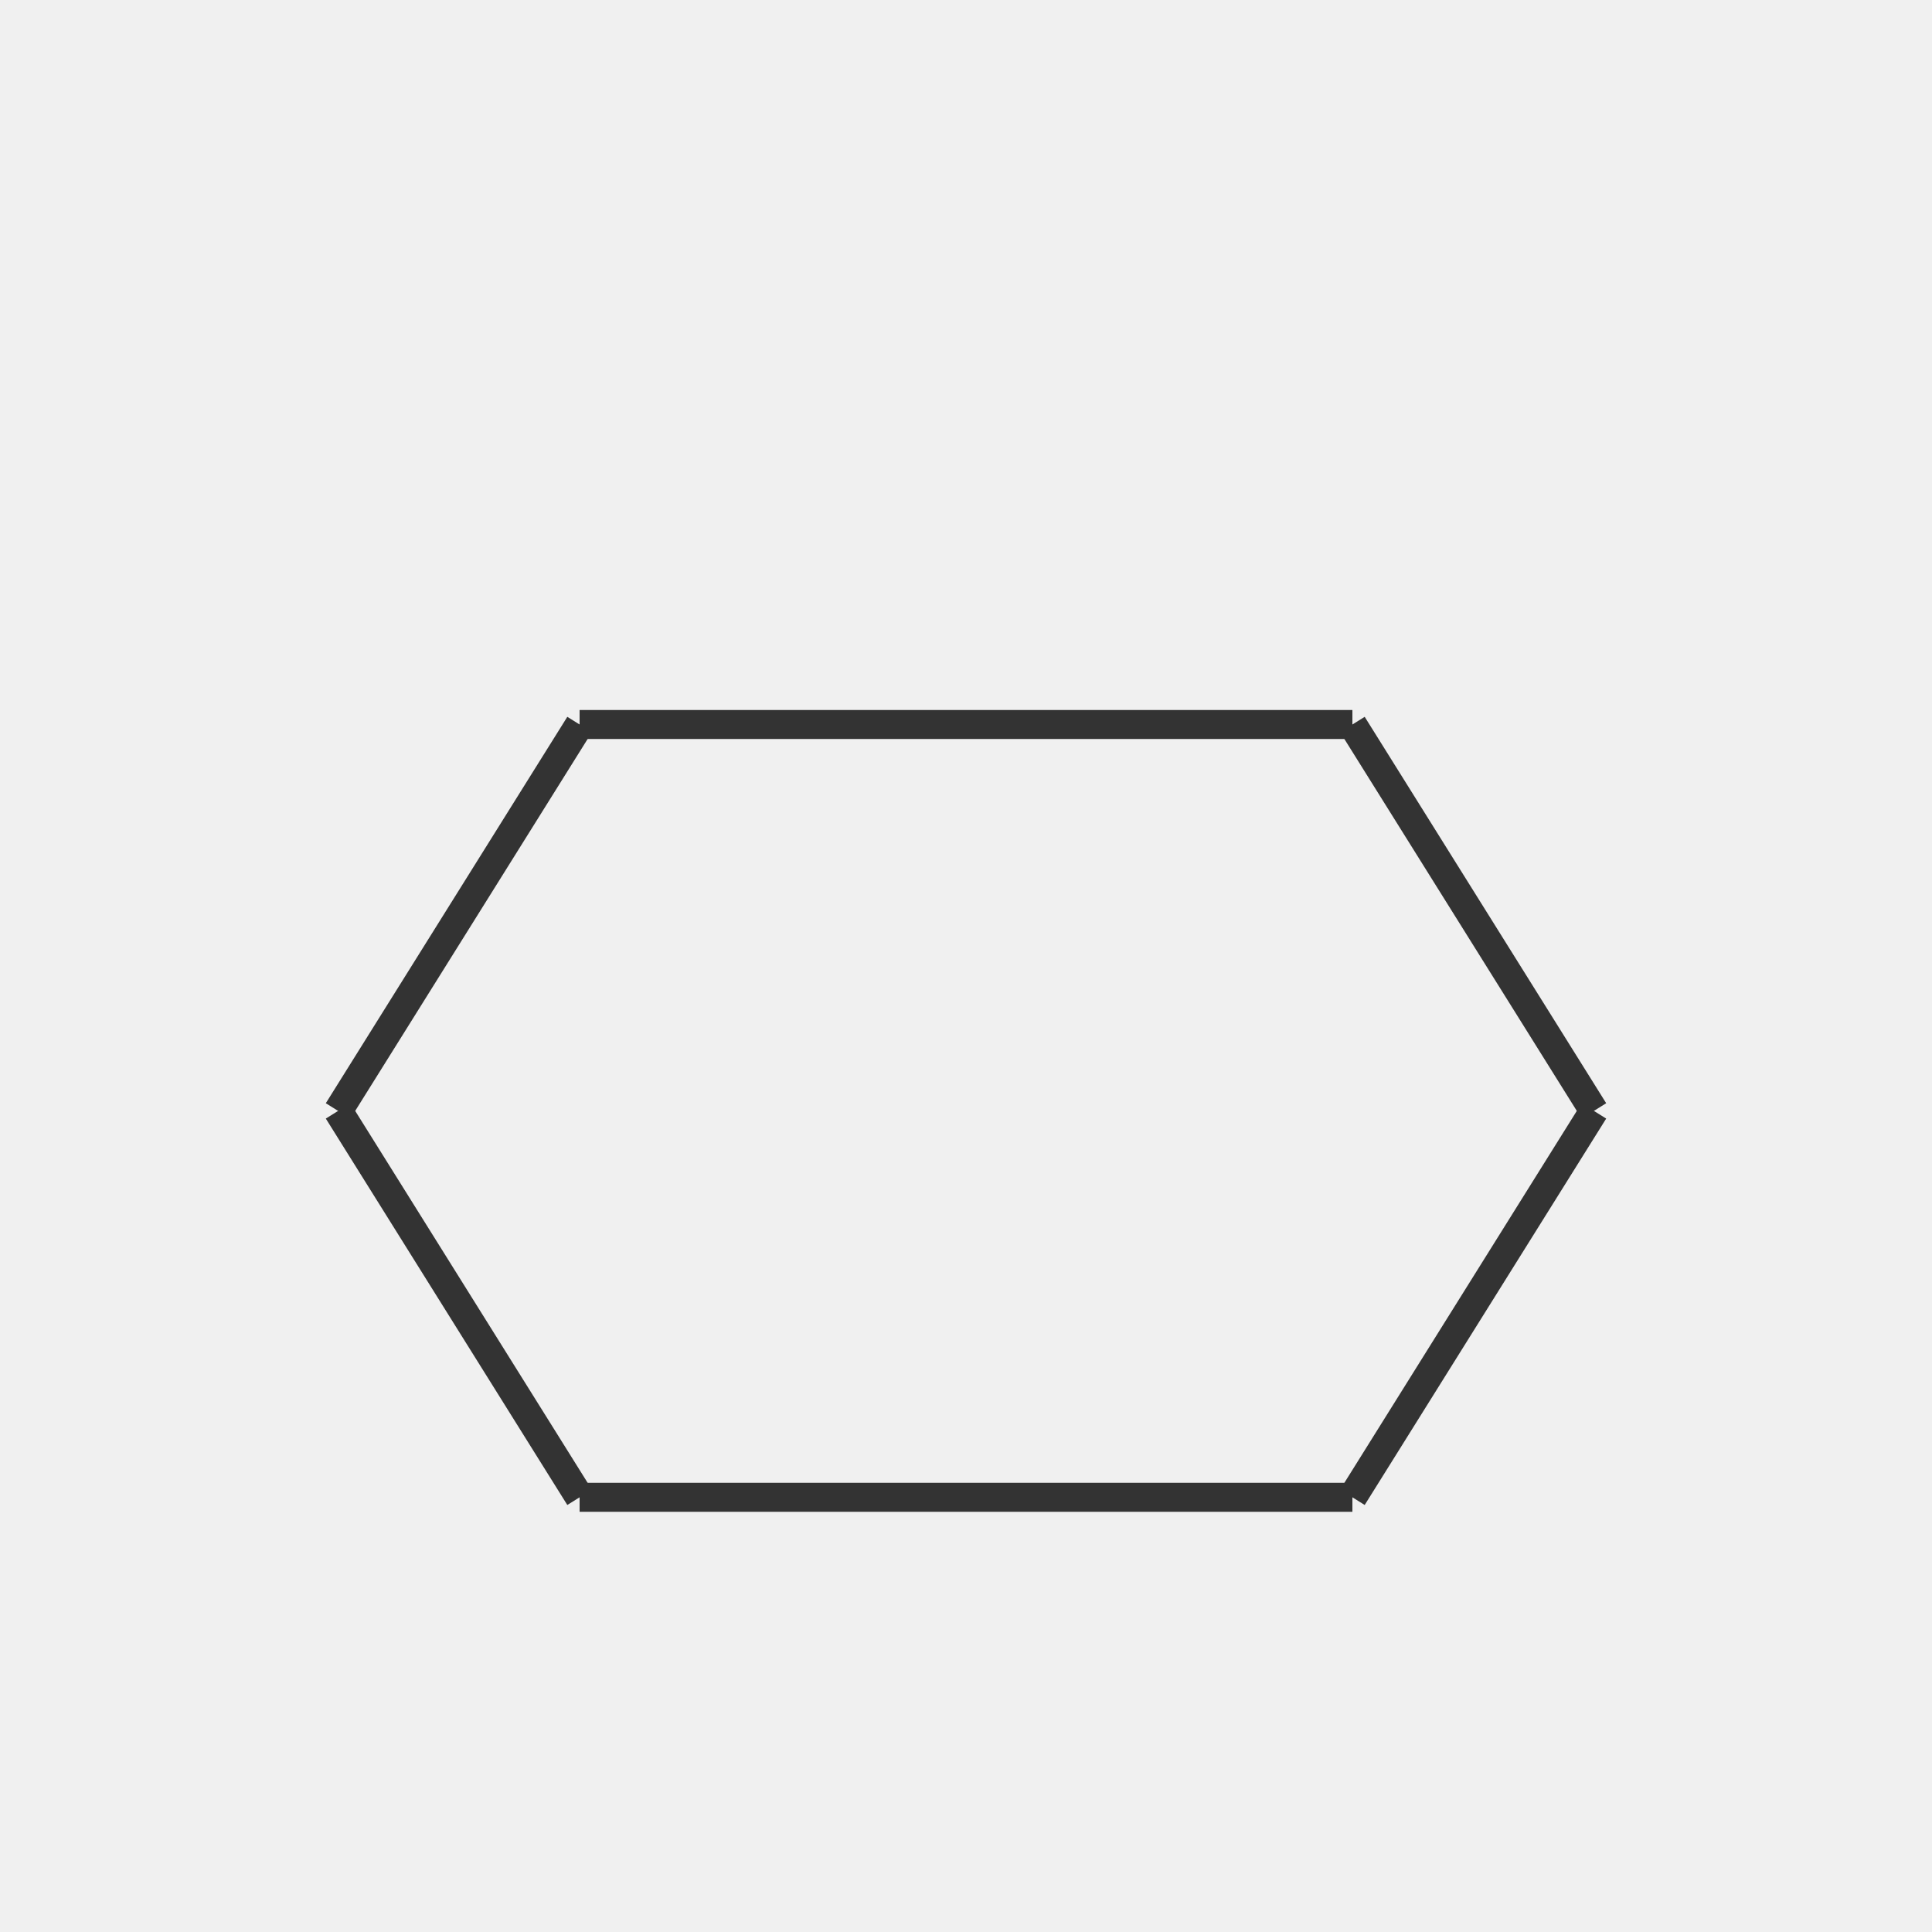
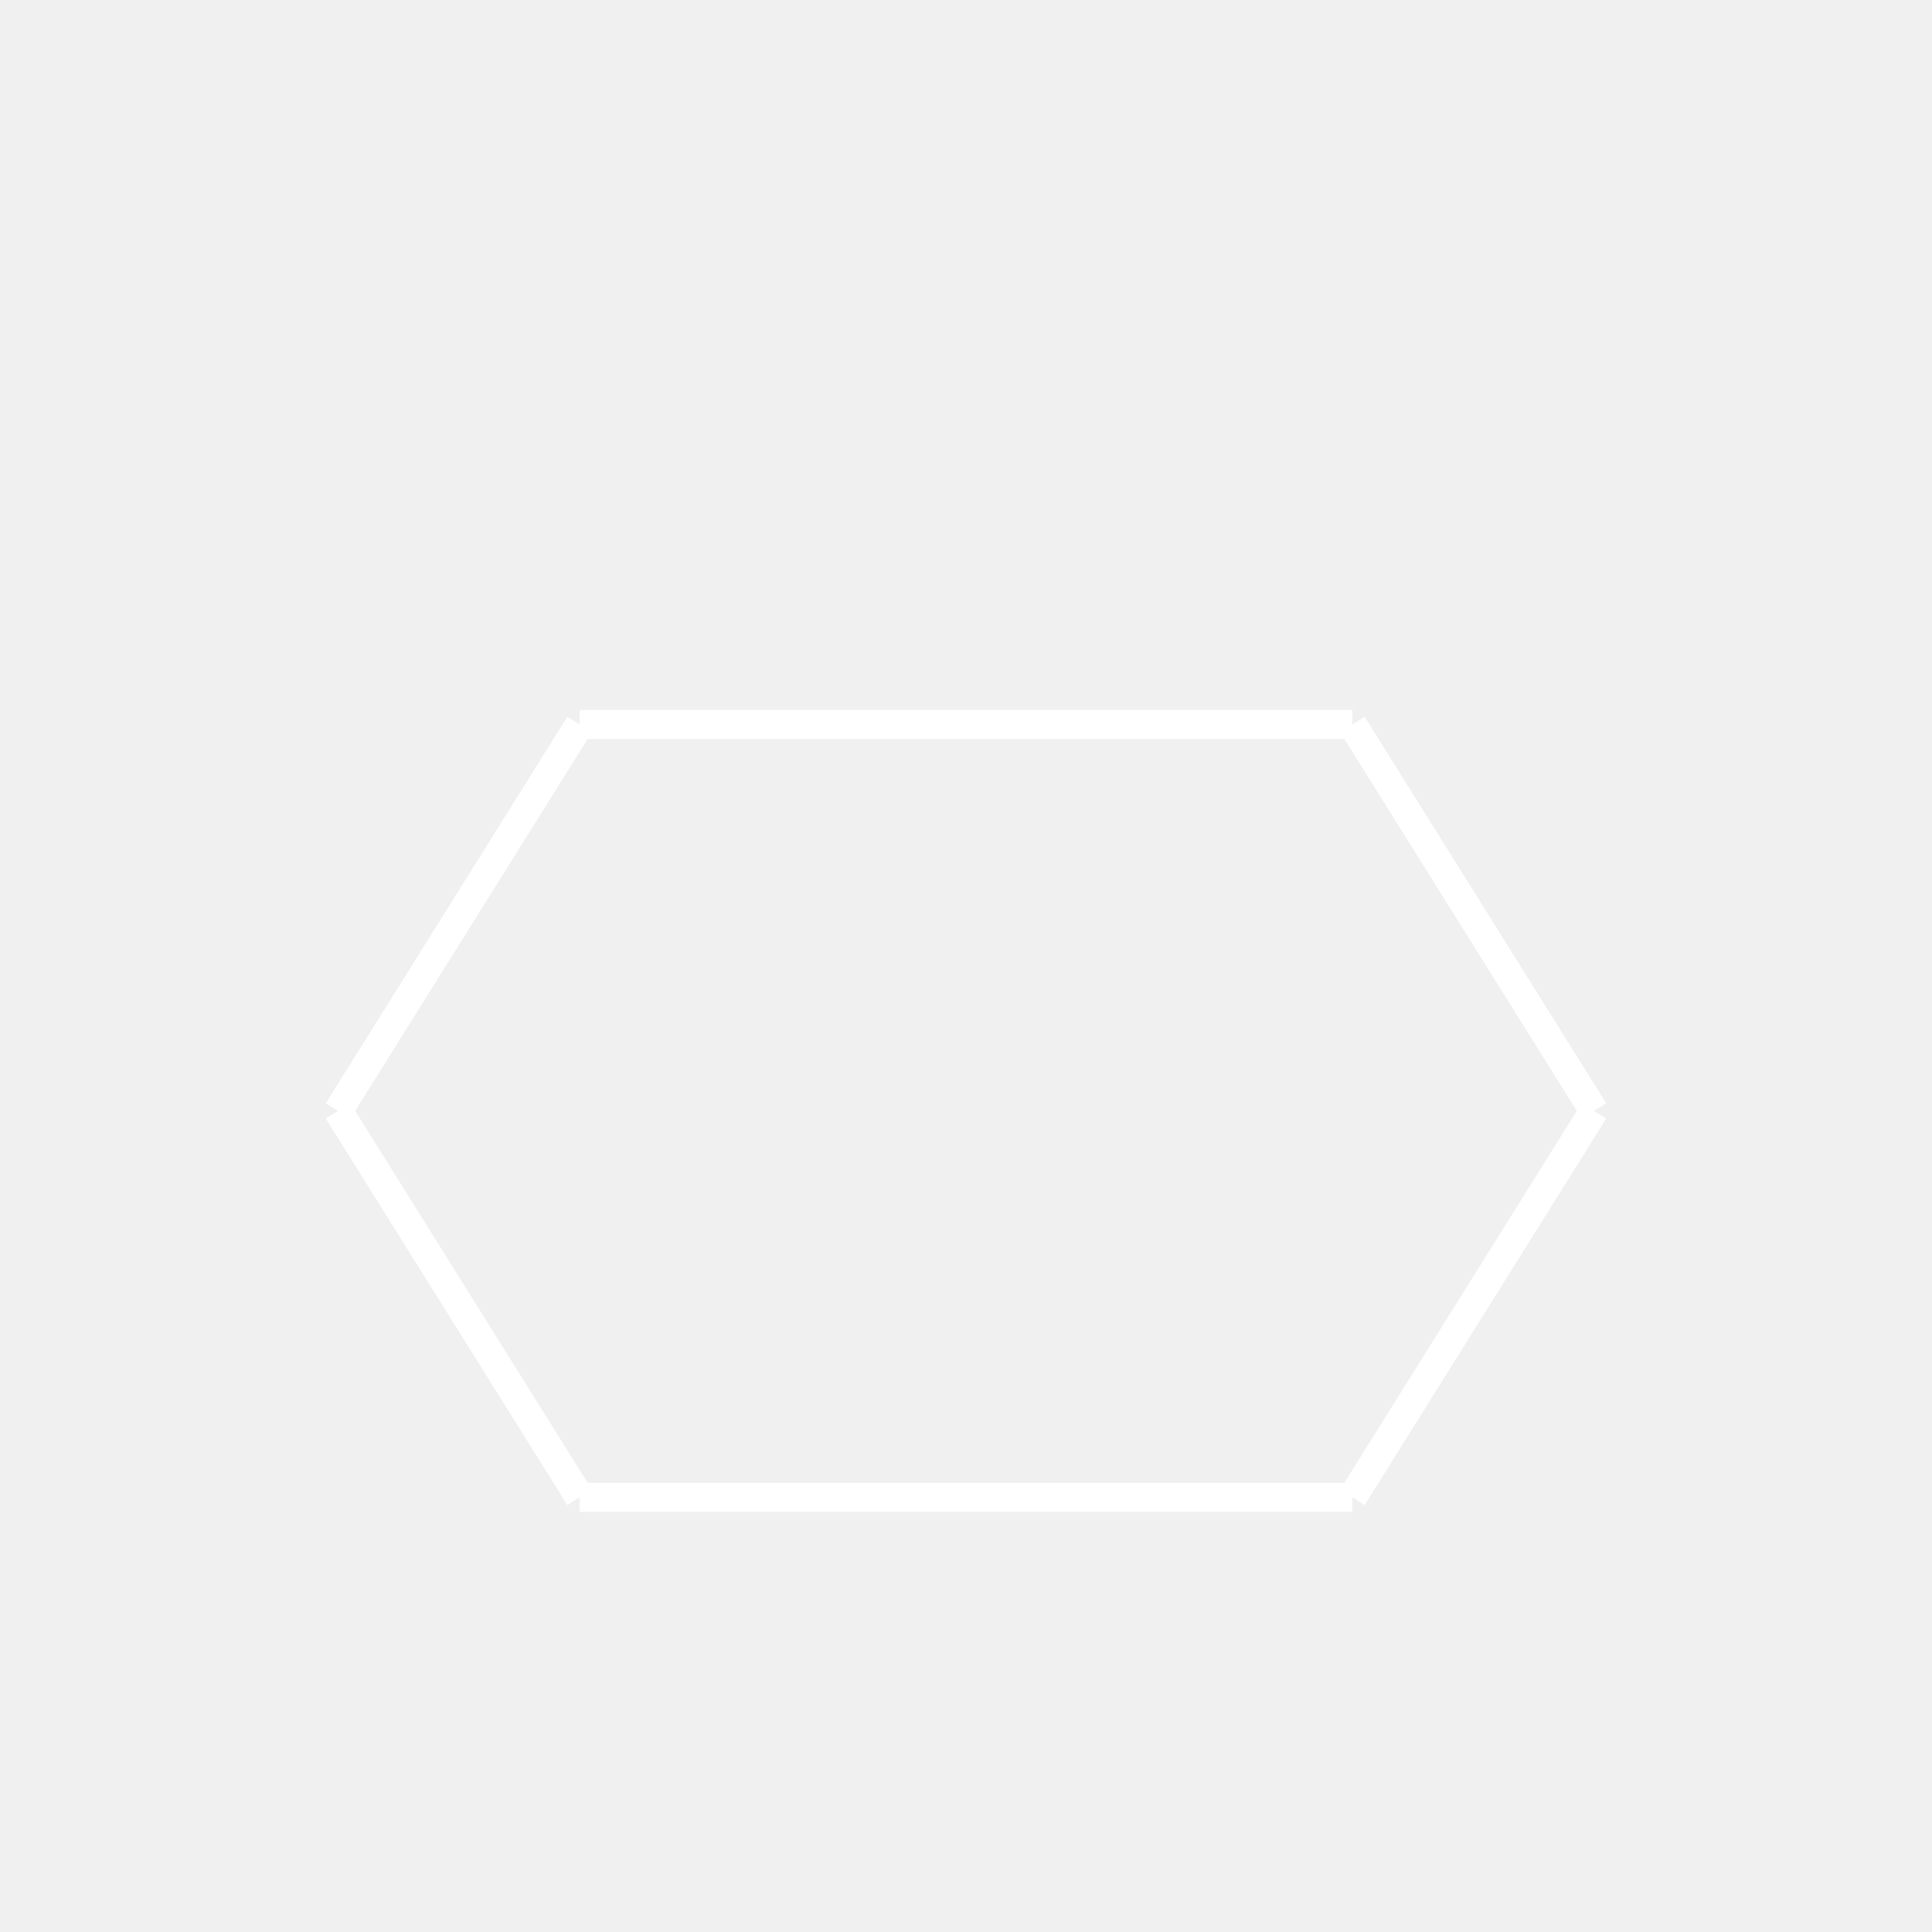
<svg xmlns="http://www.w3.org/2000/svg" viewBox="0 0 200 200">
-   <line id="shape-A-line-1" x1="60" y1="75" x2="140" y2="75" stroke="#333" stroke-width="3" fill="none" pointer-events="all" style="cursor: pointer;" />
-   <line id="shape-A-line-2" x1="140" y1="75" x2="165" y2="115" stroke="#333" stroke-width="3" fill="none" pointer-events="all" style="cursor: pointer;" />
-   <line id="shape-A-line-3" x1="165" y1="115" x2="140" y2="155" stroke="#333" stroke-width="3" fill="none" pointer-events="all" style="cursor: pointer;" />
-   <line id="shape-A-line-4" x1="140" y1="155" x2="60" y2="155" stroke="#333" stroke-width="3" fill="none" pointer-events="all" style="cursor: pointer;" />
-   <line id="shape-A-line-5" x1="60" y1="155" x2="35" y2="115" stroke="#333" stroke-width="3" fill="none" pointer-events="all" style="cursor: pointer;" />
-   <line id="shape-A-line-6" x1="35" y1="115" x2="60" y2="75" stroke="#333" stroke-width="3" fill="none" pointer-events="all" style="cursor: pointer;" />
+   <line id="shape-A-line-1" x1="60" y1="75" x2="140" y2="75" stroke="#fff" stroke-width="3" fill="none" pointer-events="all" style="cursor: pointer;" />
+   <line id="shape-A-line-2" x1="140" y1="75" x2="165" y2="115" stroke="#fff" stroke-width="3" fill="none" pointer-events="all" style="cursor: pointer;" />
+   <line id="shape-A-line-3" x1="165" y1="115" x2="140" y2="155" stroke="#fff" stroke-width="3" fill="none" pointer-events="all" style="cursor: pointer;" />
+   <line id="shape-A-line-4" x1="140" y1="155" x2="60" y2="155" stroke="#fff" stroke-width="3" fill="none" pointer-events="all" style="cursor: pointer;" />
+   <line id="shape-A-line-5" x1="60" y1="155" x2="35" y2="115" stroke="#fff" stroke-width="3" fill="none" pointer-events="all" style="cursor: pointer;" />
+   <line id="shape-A-line-6" x1="35" y1="115" x2="60" y2="75" stroke="#fff" stroke-width="3" fill="none" pointer-events="all" style="cursor: pointer;" />
</svg>
